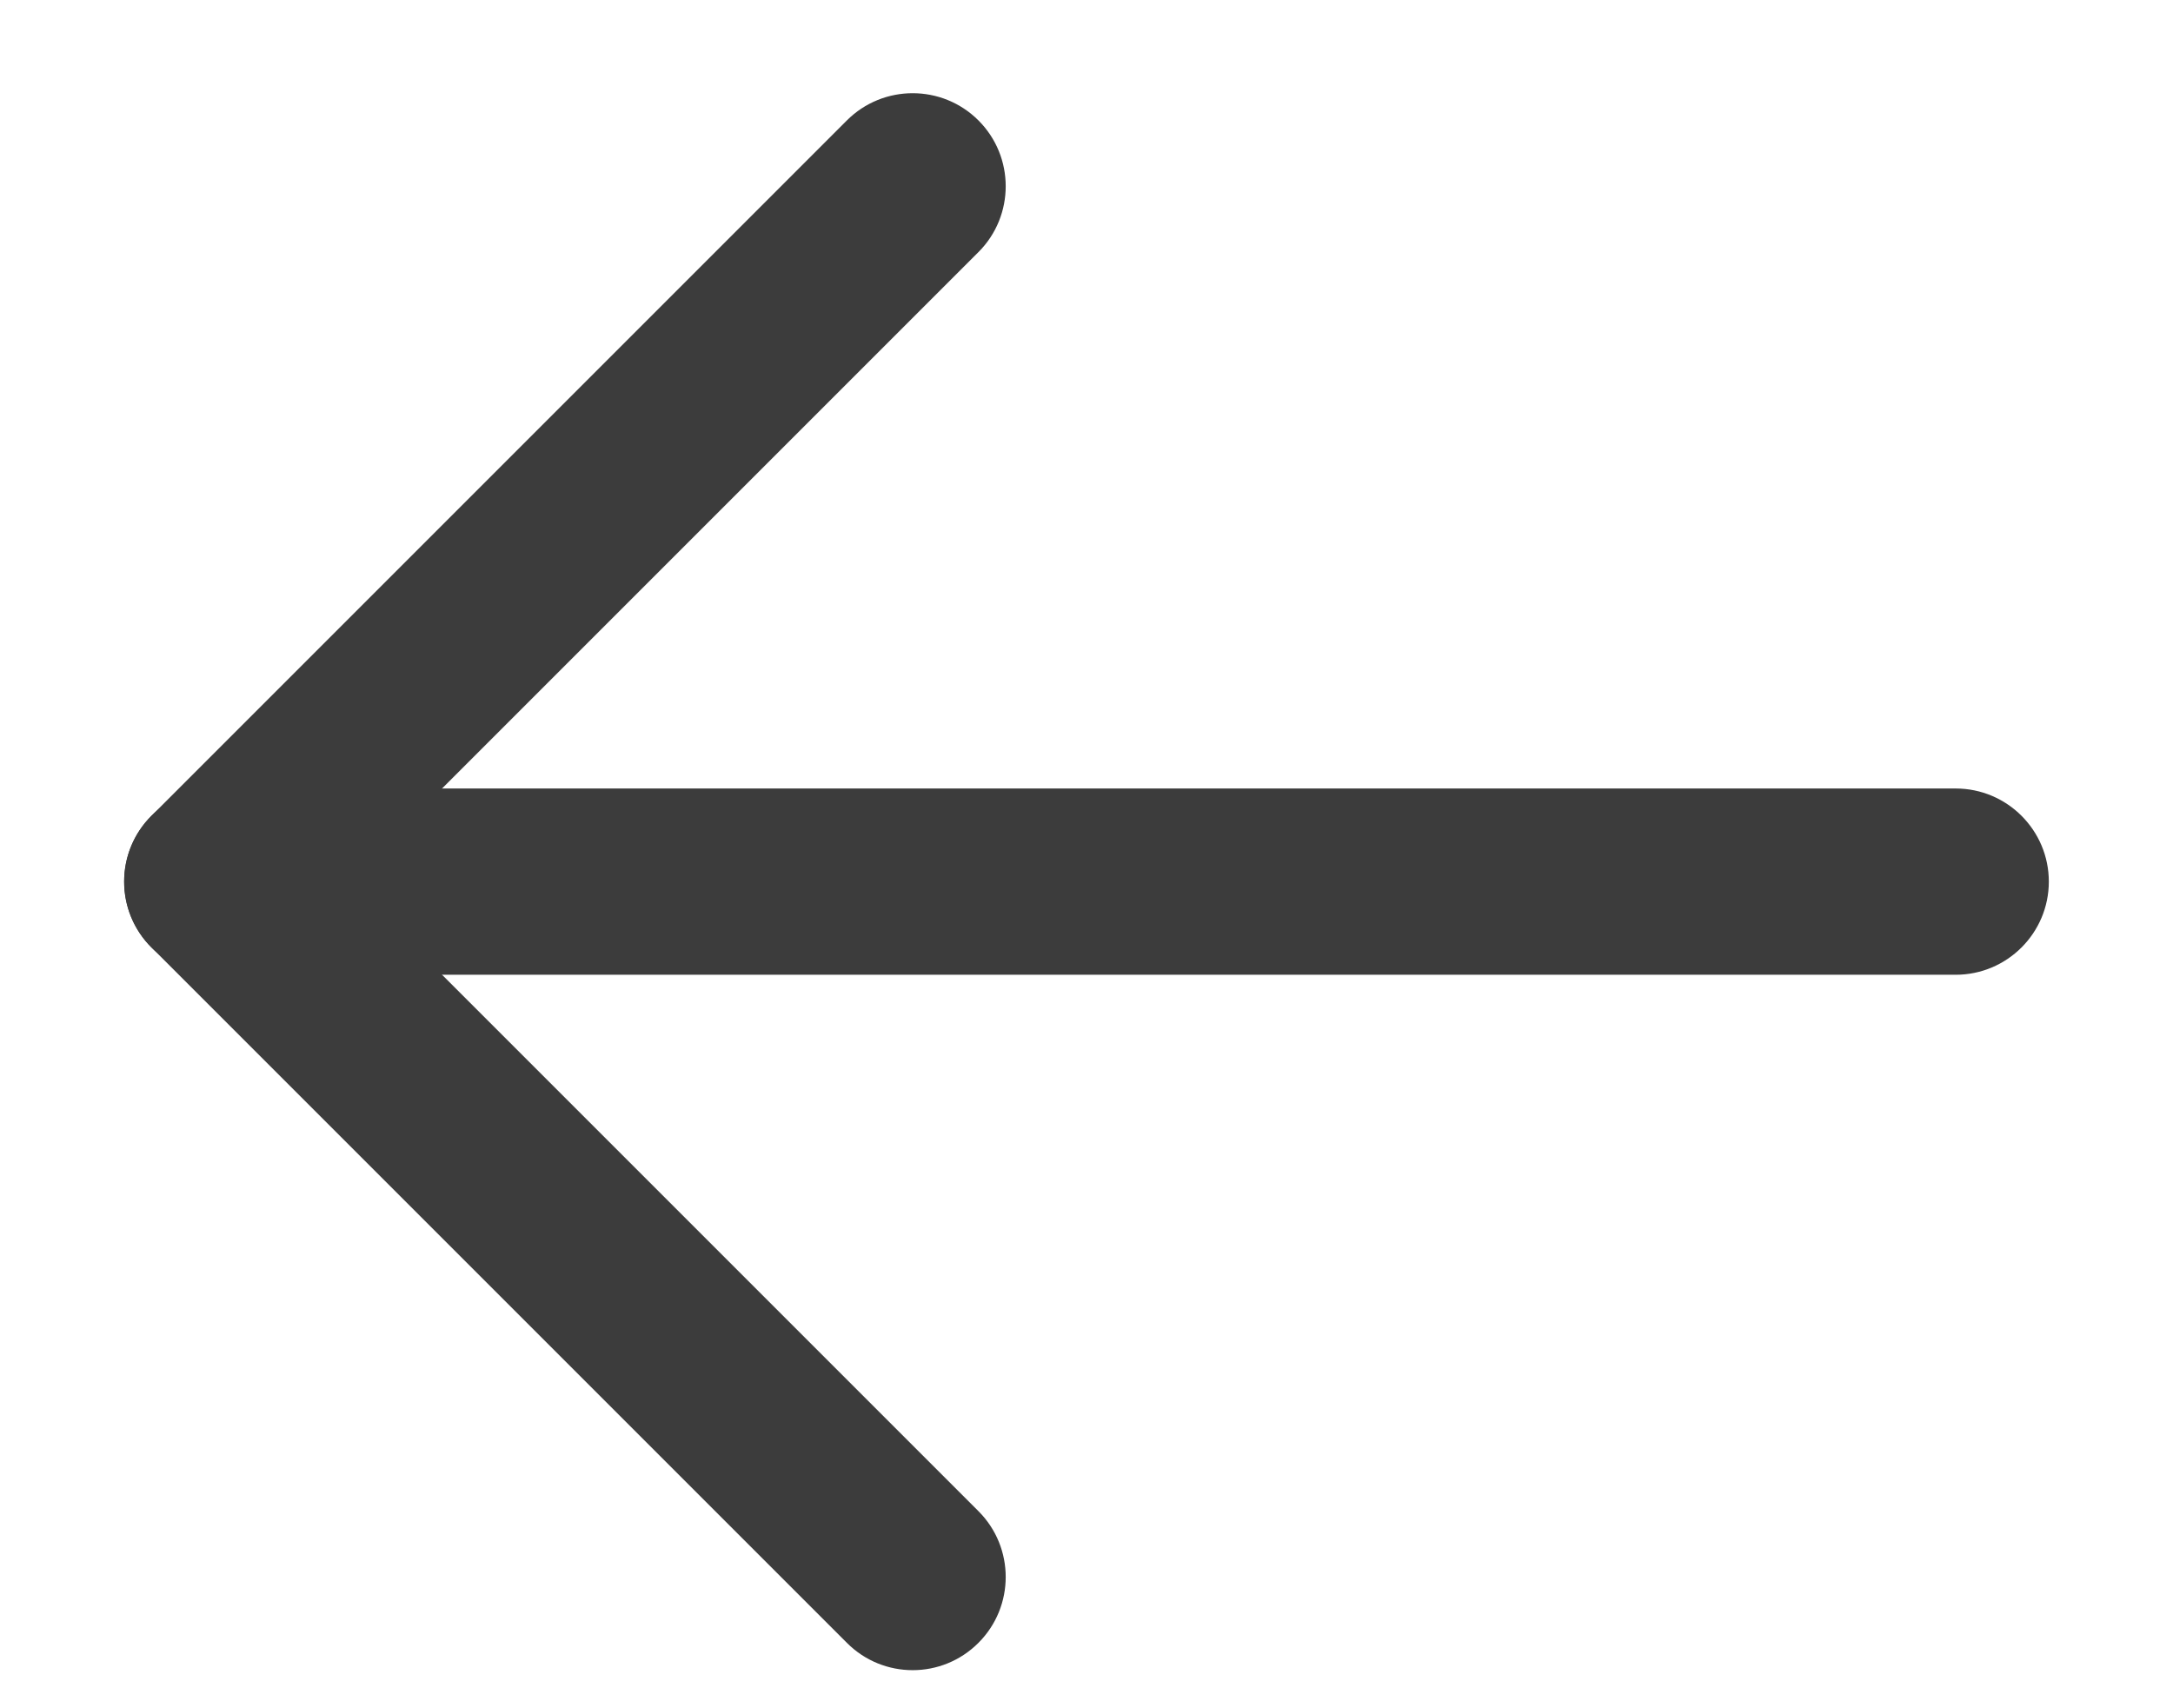
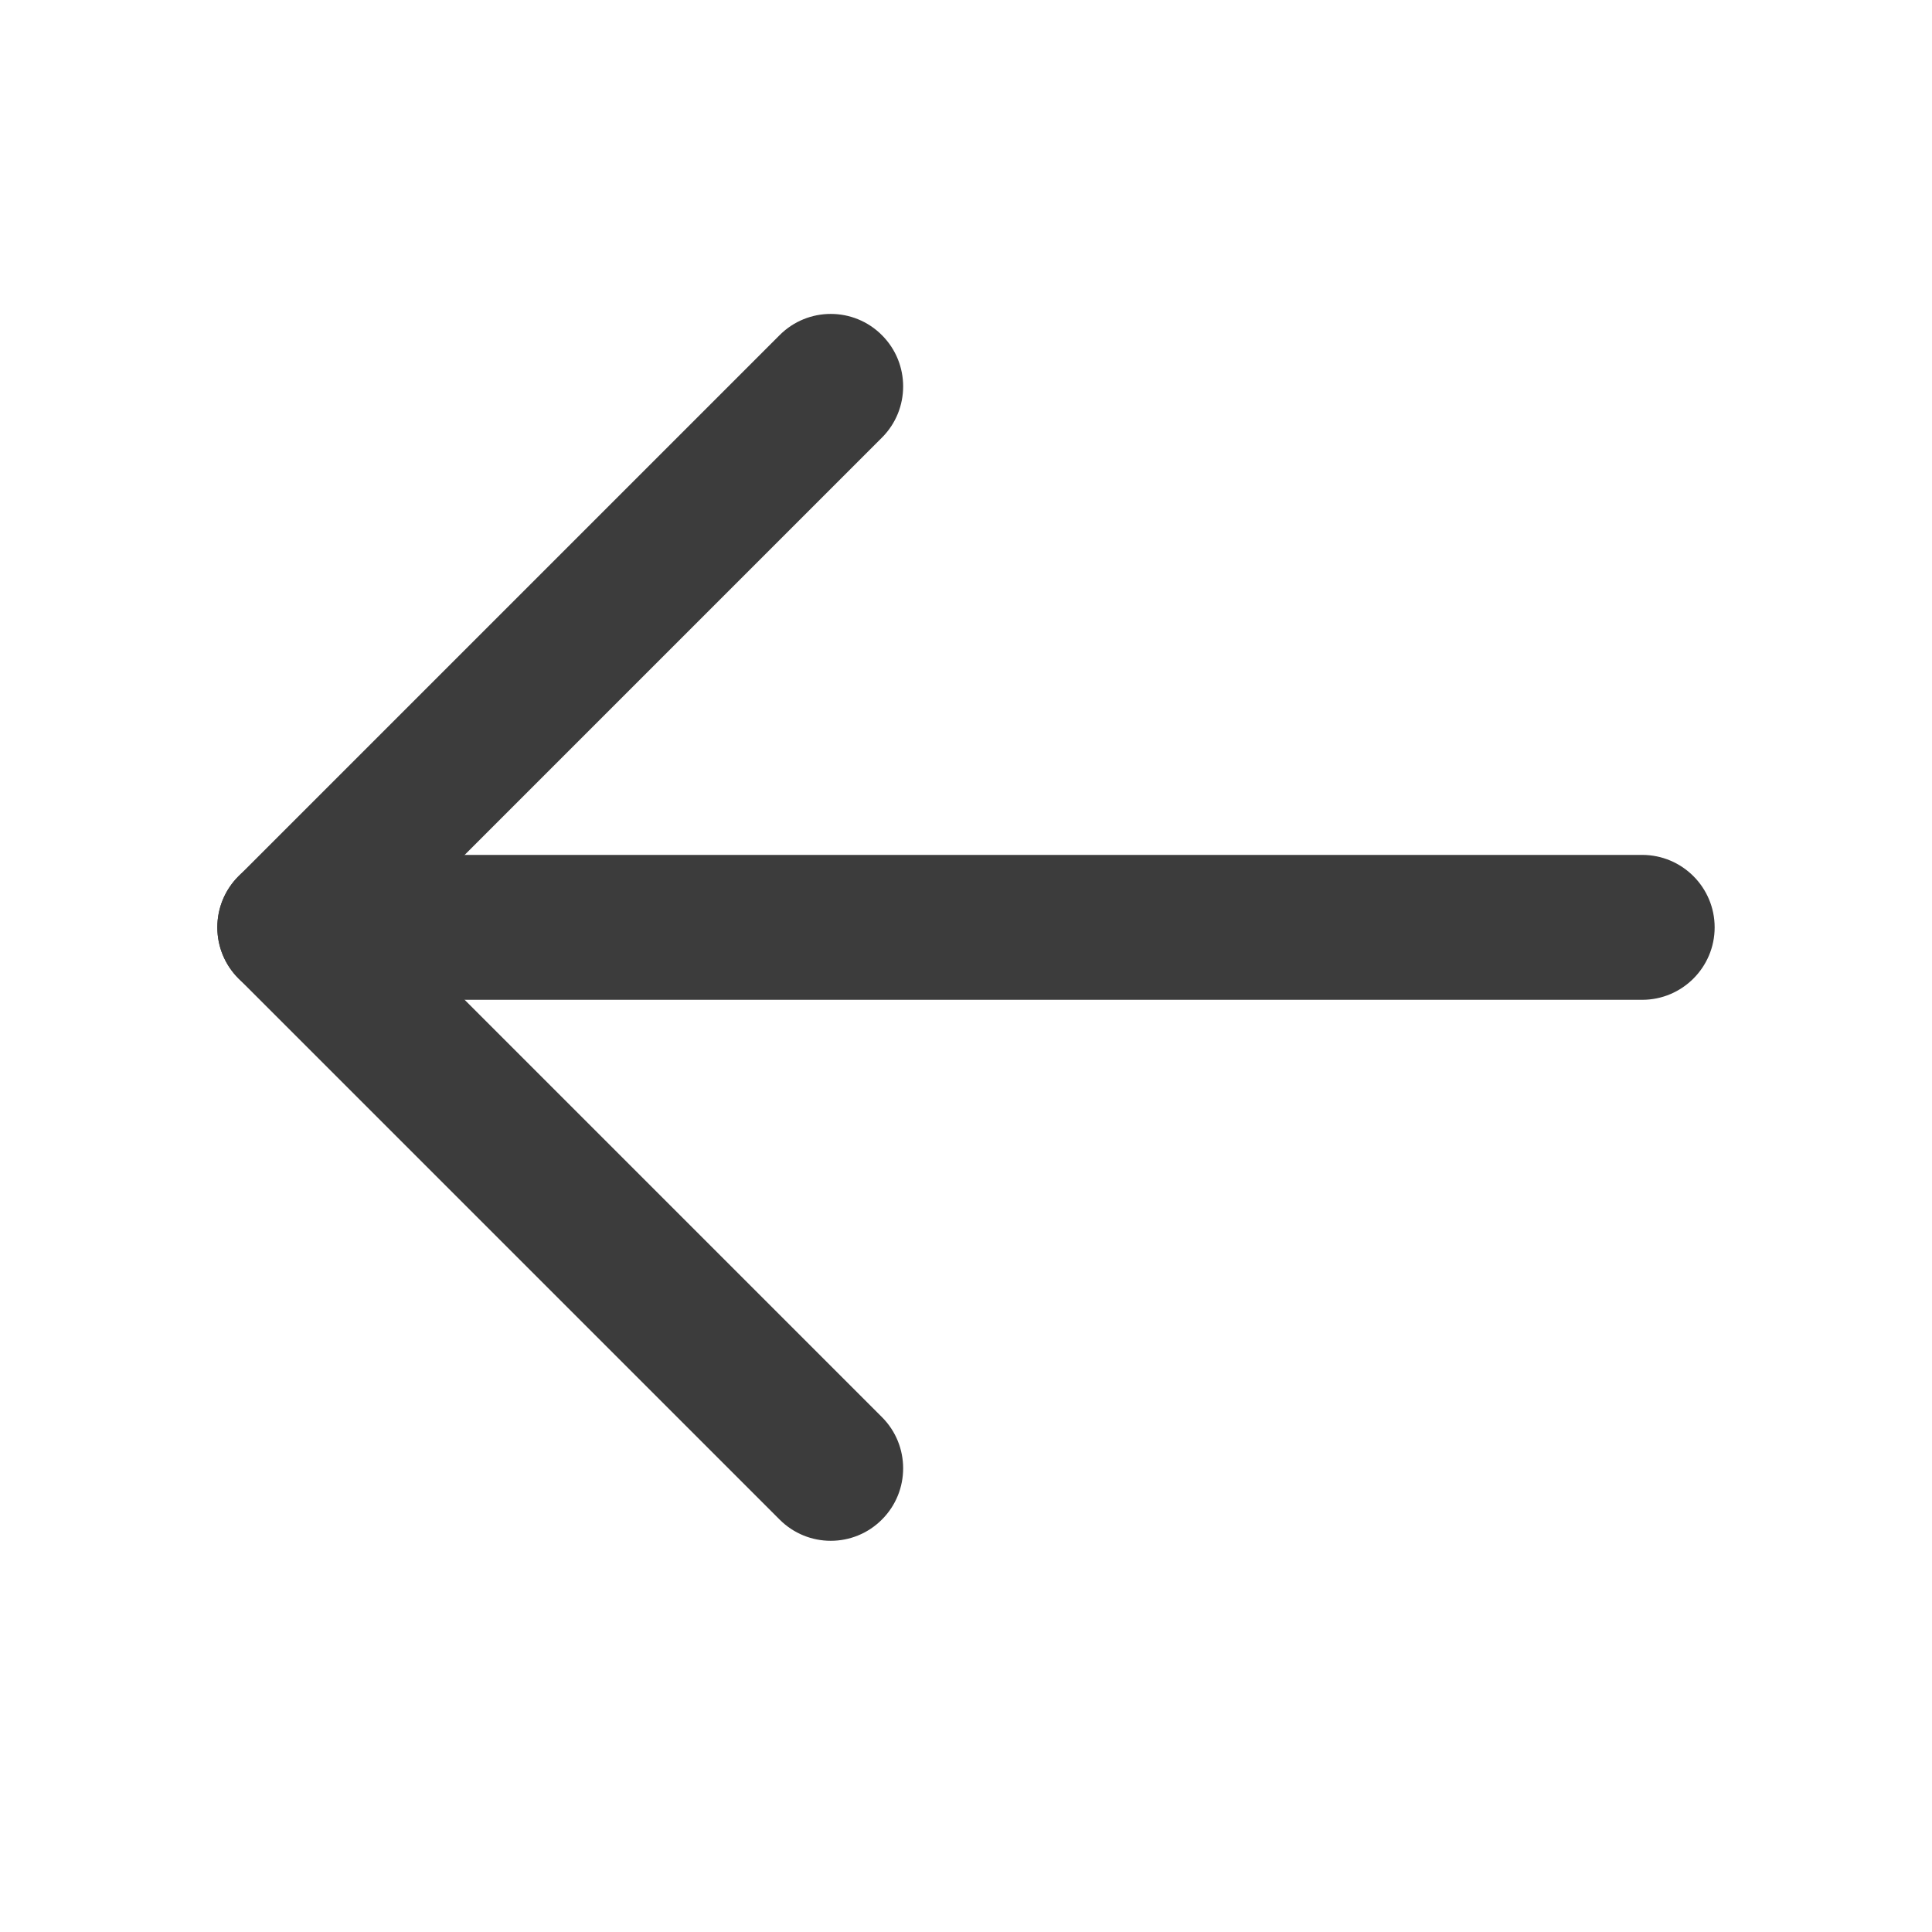
- <svg xmlns="http://www.w3.org/2000/svg" width="14" height="11" viewBox="0 0 14 11" fill="none">
-   <path fill-rule="evenodd" clip-rule="evenodd" d="M0.8 5.68C0.8 5.349 1.068 5.08 1.4 5.08H12.6C12.931 5.08 13.2 5.349 13.2 5.68C13.2 6.011 12.931 6.28 12.6 6.28H1.4C1.068 6.28 0.8 6.011 0.8 5.68Z" fill="#3C3C3C" />
-   <path fill-rule="evenodd" clip-rule="evenodd" d="M6.304 0.776C6.538 1.01 6.538 1.39 6.304 1.624L2.248 5.68L6.304 9.736C6.538 9.97 6.538 10.35 6.304 10.584C6.07 10.819 5.69 10.819 5.456 10.584L0.976 6.104C0.741 5.87 0.741 5.49 0.976 5.256L5.456 0.776C5.69 0.542 6.07 0.542 6.304 0.776Z" fill="#3C3C3C" />
+ <svg xmlns="http://www.w3.org/2000/svg" width="16" height="16" viewBox="0 0 16 16" fill="none">
+   <path fill-rule="evenodd" clip-rule="evenodd" d="M1.8 7.68C1.8 7.349 2.068 7.08 2.4 7.08H13.6C13.931 7.08 14.2 7.349 14.2 7.68C14.2 8.011 13.931 8.28 13.6 8.28H2.4C2.068 8.28 1.8 8.011 1.8 7.68Z" fill="#3C3C3C" />
+   <path fill-rule="evenodd" clip-rule="evenodd" d="M7.304 2.776C7.538 3.01 7.538 3.39 7.304 3.624L3.248 7.68L7.304 11.736C7.538 11.97 7.538 12.35 7.304 12.584C7.07 12.819 6.69 12.819 6.456 12.584L1.976 8.104C1.741 7.87 1.741 7.49 1.976 7.256L6.456 2.776C6.69 2.541 7.07 2.541 7.304 2.776Z" fill="#3C3C3C" />
</svg>
